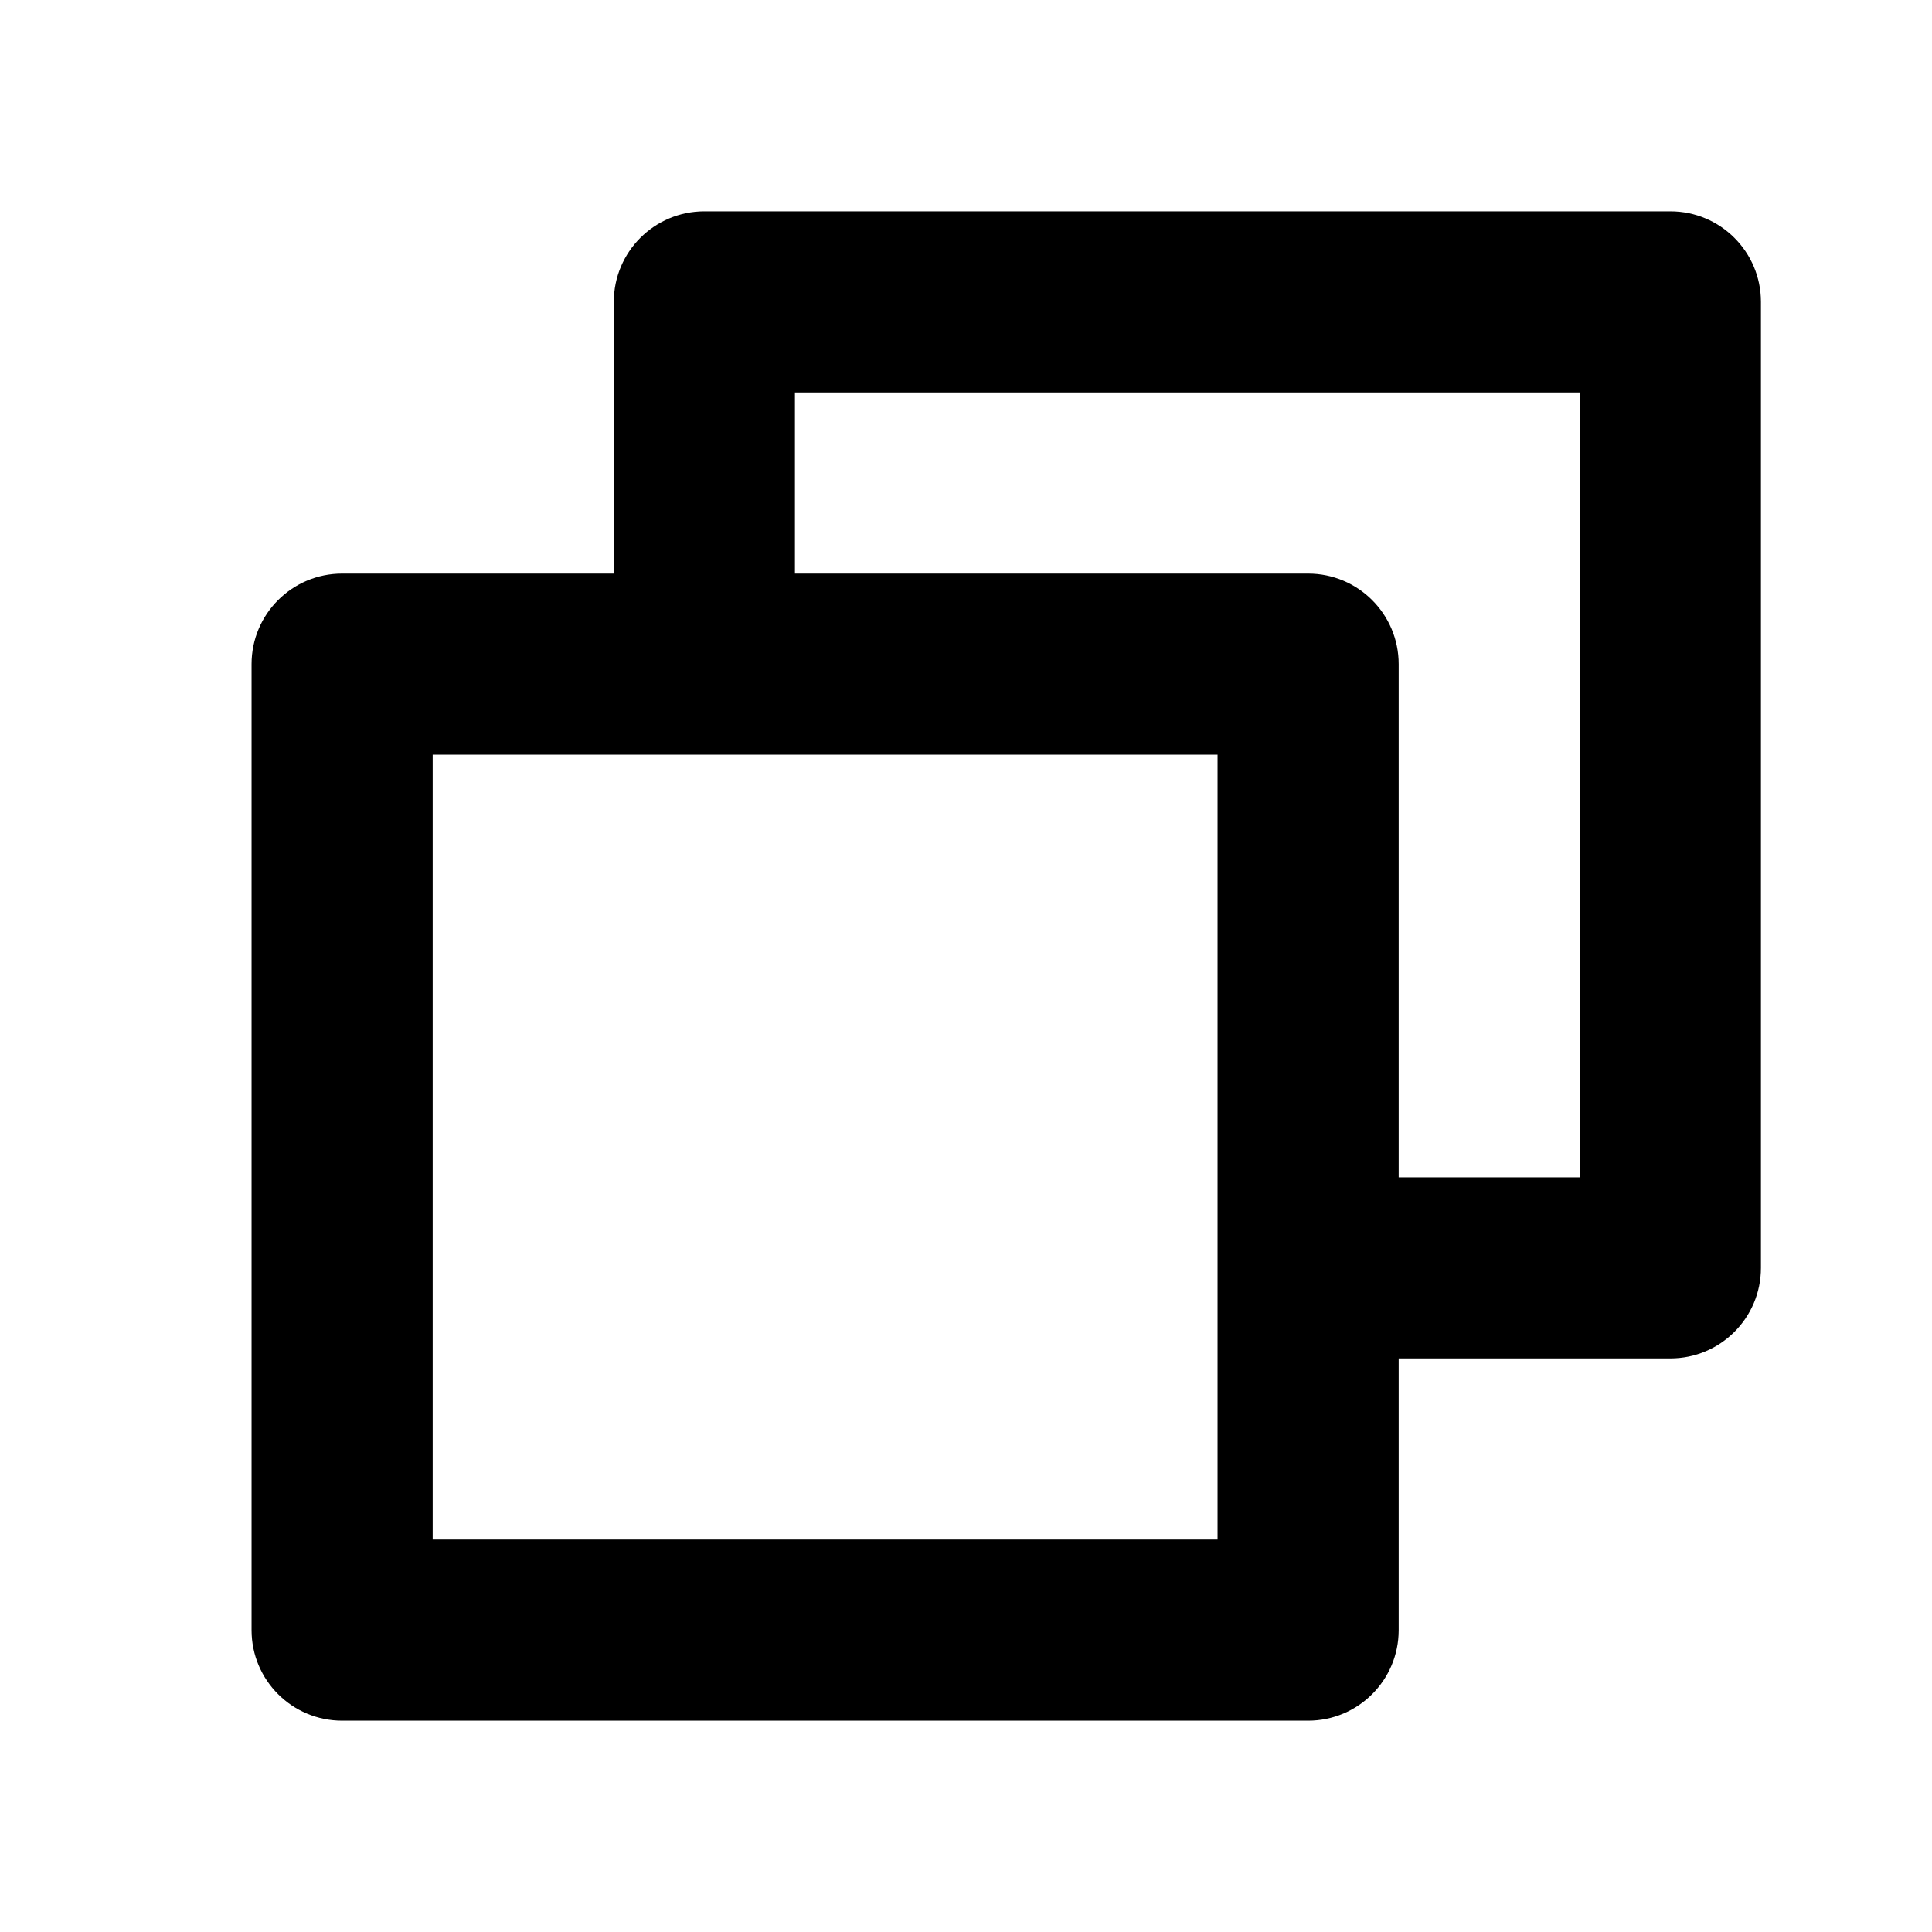
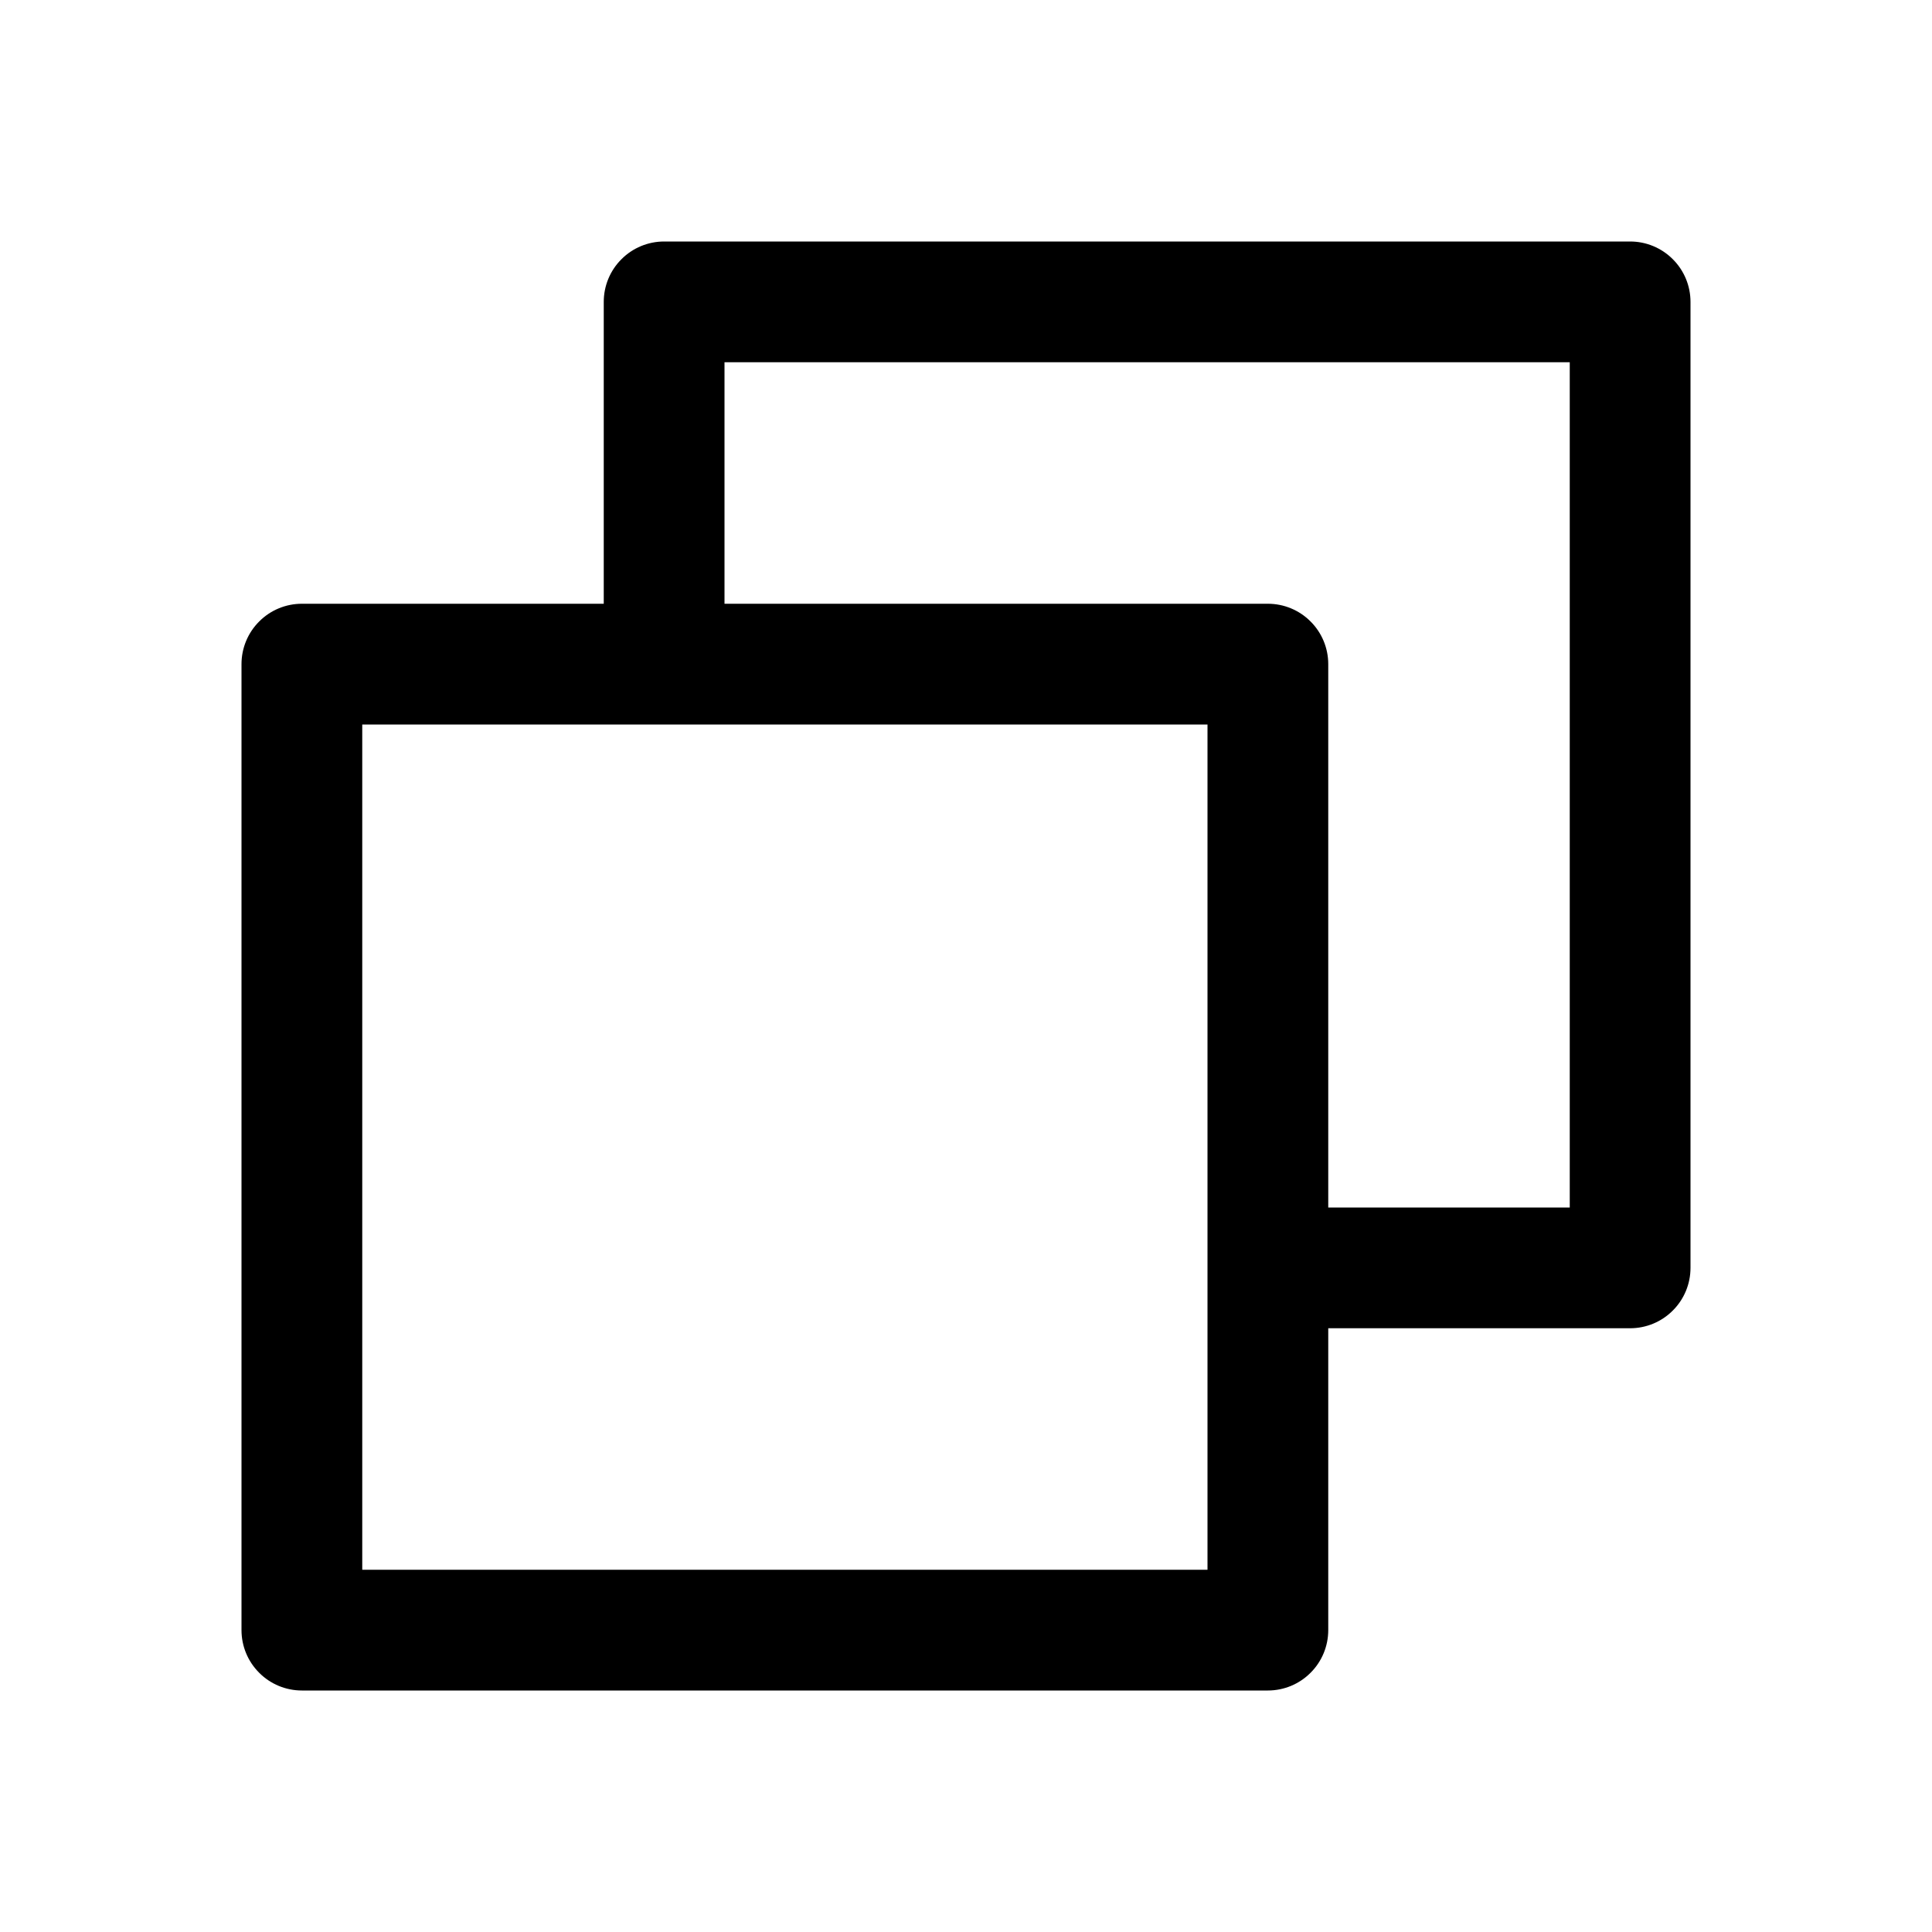
- <svg xmlns="http://www.w3.org/2000/svg" viewBox="0 0 24 24" aria-hidden="true" fill="currentColor">
-   <path d="M20.75 2.625h-12A1.125 1.125 0 0 0 7.625 3.75v3.375H4.25A1.125 1.125 0 0 0 3.125 8.25v12a1.125 1.125 0 0 0 1.125 1.125h12a1.125 1.125 0 0 0 1.125-1.125v-3.375h3.375a1.125 1.125 0 0 0 1.125-1.125v-12a1.125 1.125 0 0 0-1.125-1.125m-5.625 16.5h-9.75v-9.75h9.75zm4.5-4.5h-2.25V8.25a1.125 1.125 0 0 0-1.125-1.125H9.875v-2.25h9.75z" />
+ <svg xmlns="http://www.w3.org/2000/svg" width="24" height="24" viewBox="0 0 24 24">
+   <path d="M20.25 3H8.25C8.051 3 7.86 3.079 7.72 3.22C7.579 3.36 7.5 3.551 7.5 3.75V7.5H3.75C3.551 7.5 3.36 7.579 3.22 7.72C3.079 7.86 3 8.051 3 8.25V20.25C3 20.449 3.079 20.64 3.22 20.78C3.36 20.921 3.551 21 3.75 21H15.75C15.949 21 16.14 20.921 16.28 20.78C16.421 20.64 16.5 20.449 16.5 20.25V16.5H20.25C20.449 16.5 20.64 16.421 20.78 16.28C20.921 16.14 21 15.949 21 15.75V3.75C21 3.551 20.921 3.36 20.78 3.22C20.64 3.079 20.449 3 20.25 3ZM15 19.5H4.5V9H15V19.5ZM19.5 15H16.5V8.25C16.5 8.051 16.421 7.86 16.28 7.72C16.14 7.579 15.949 7.5 15.75 7.5H9V4.5H19.5V15Z" />
</svg>
